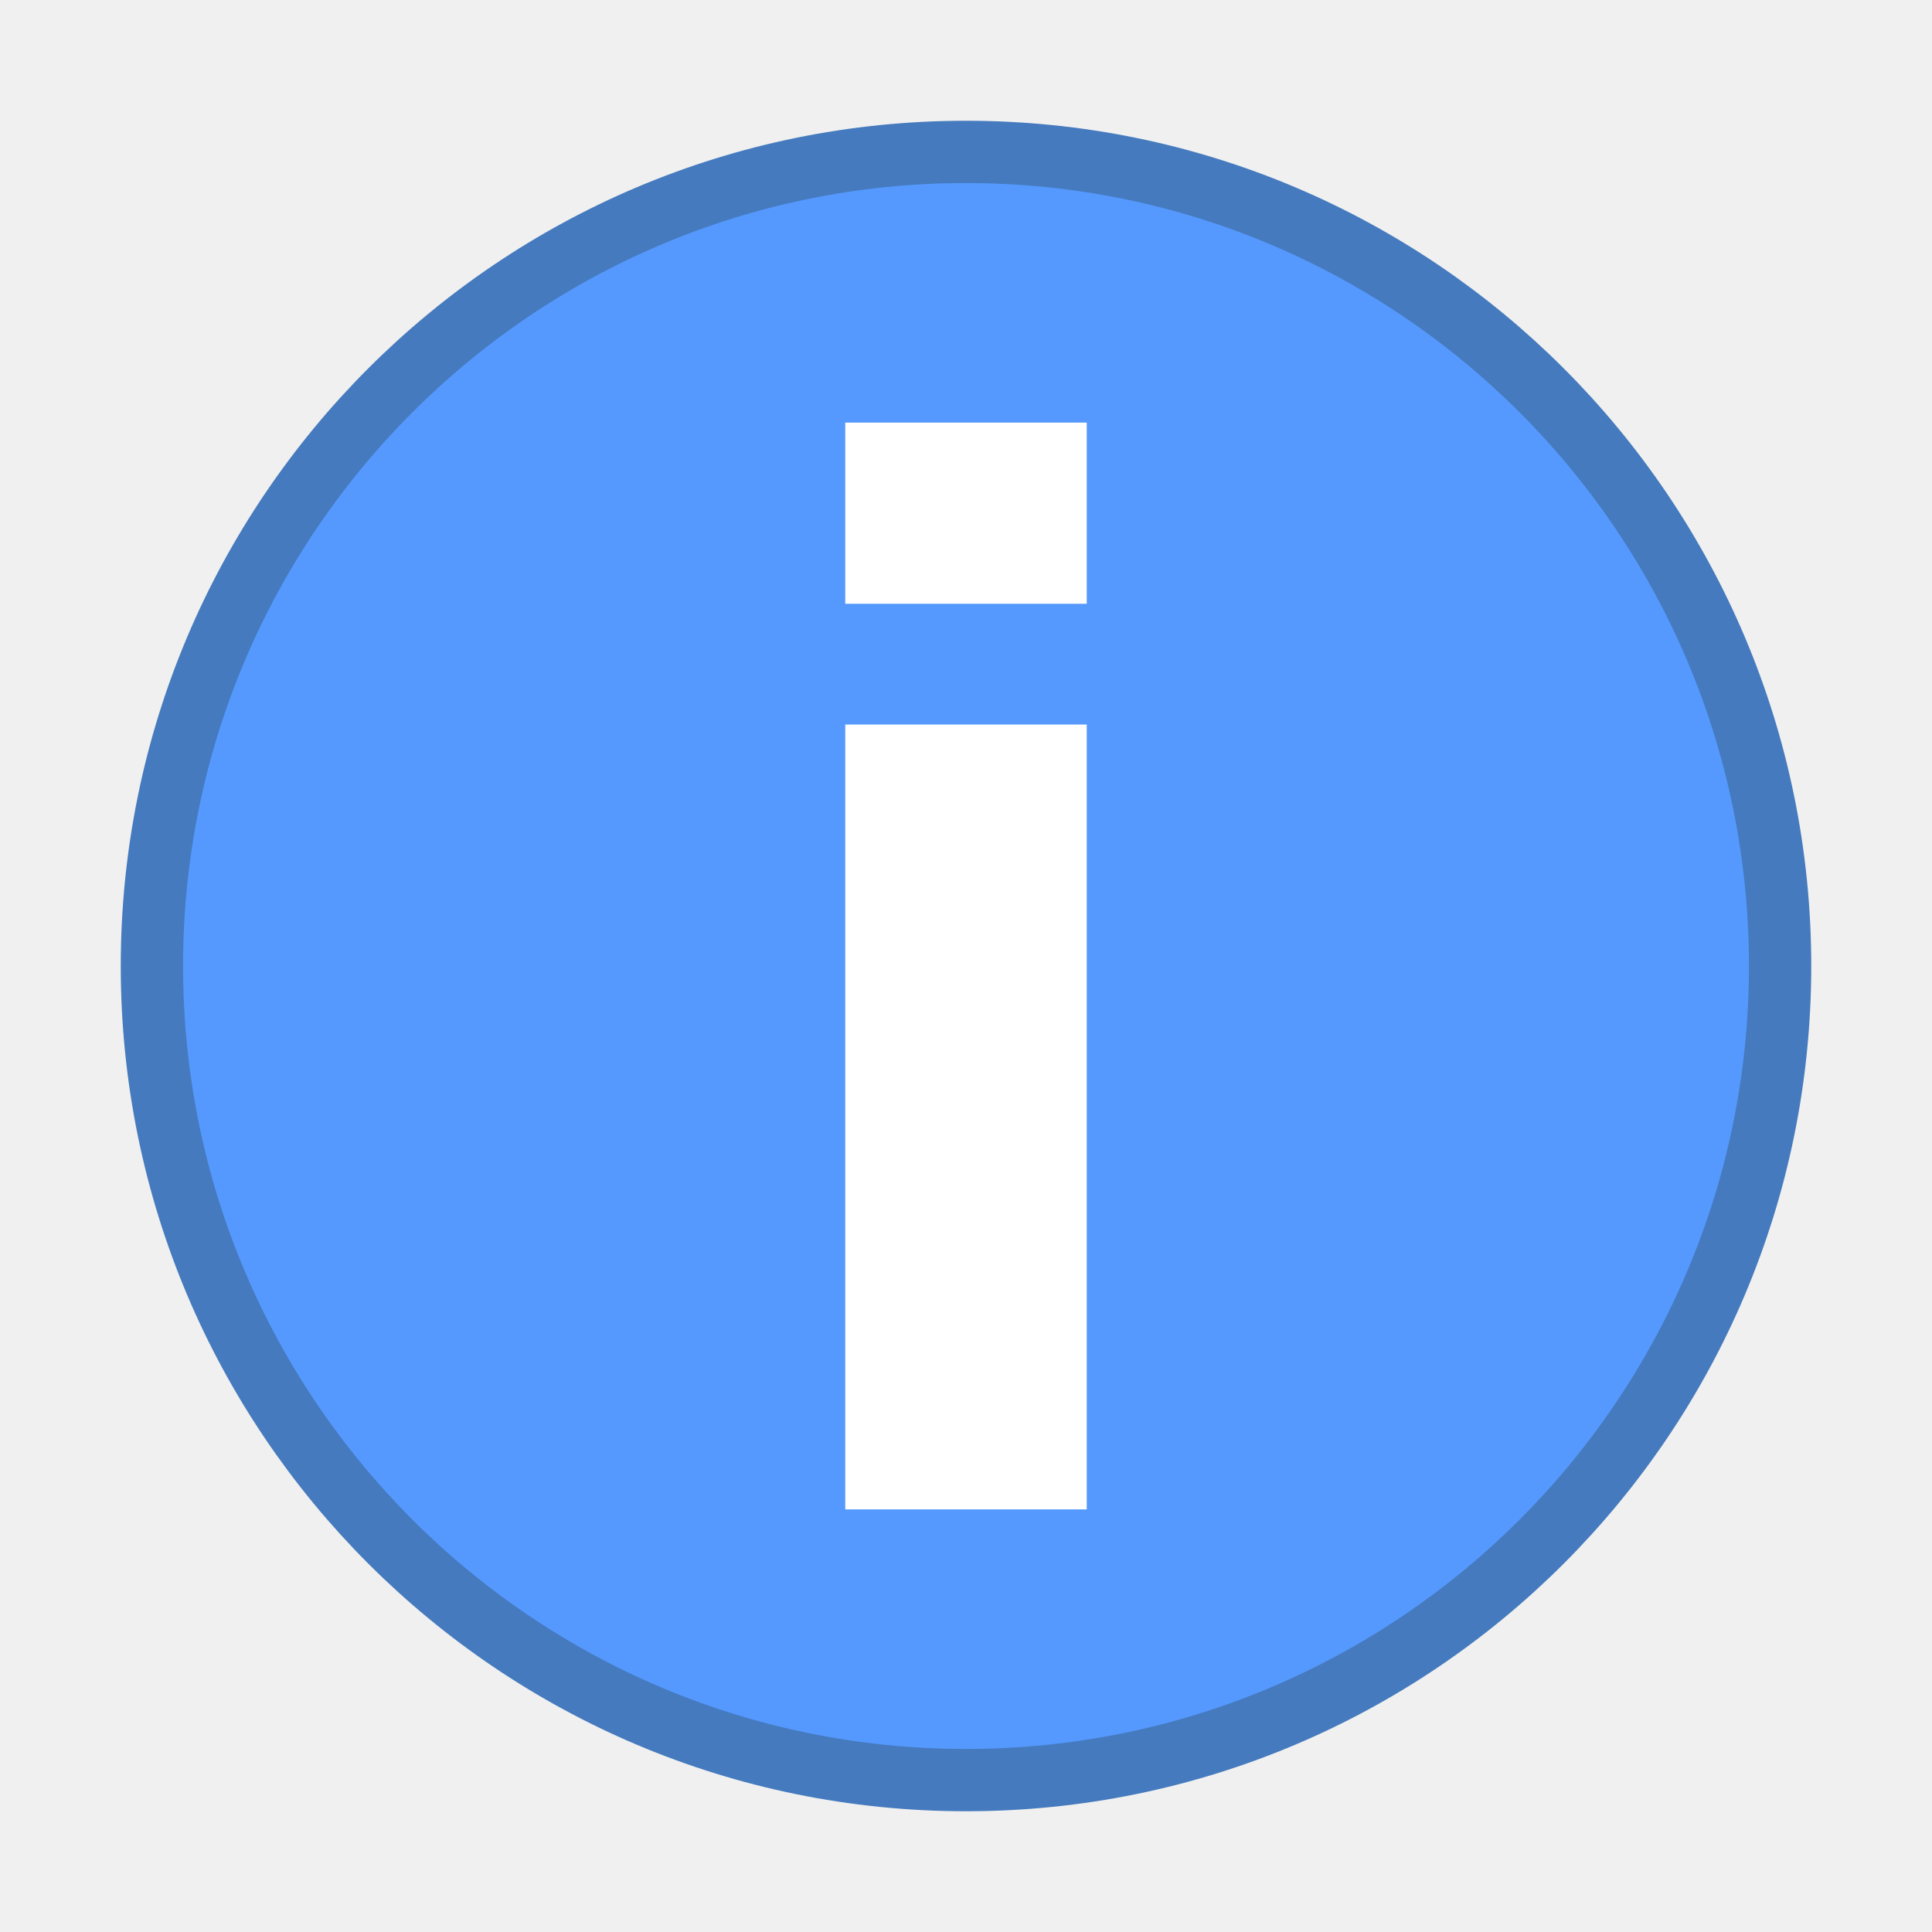
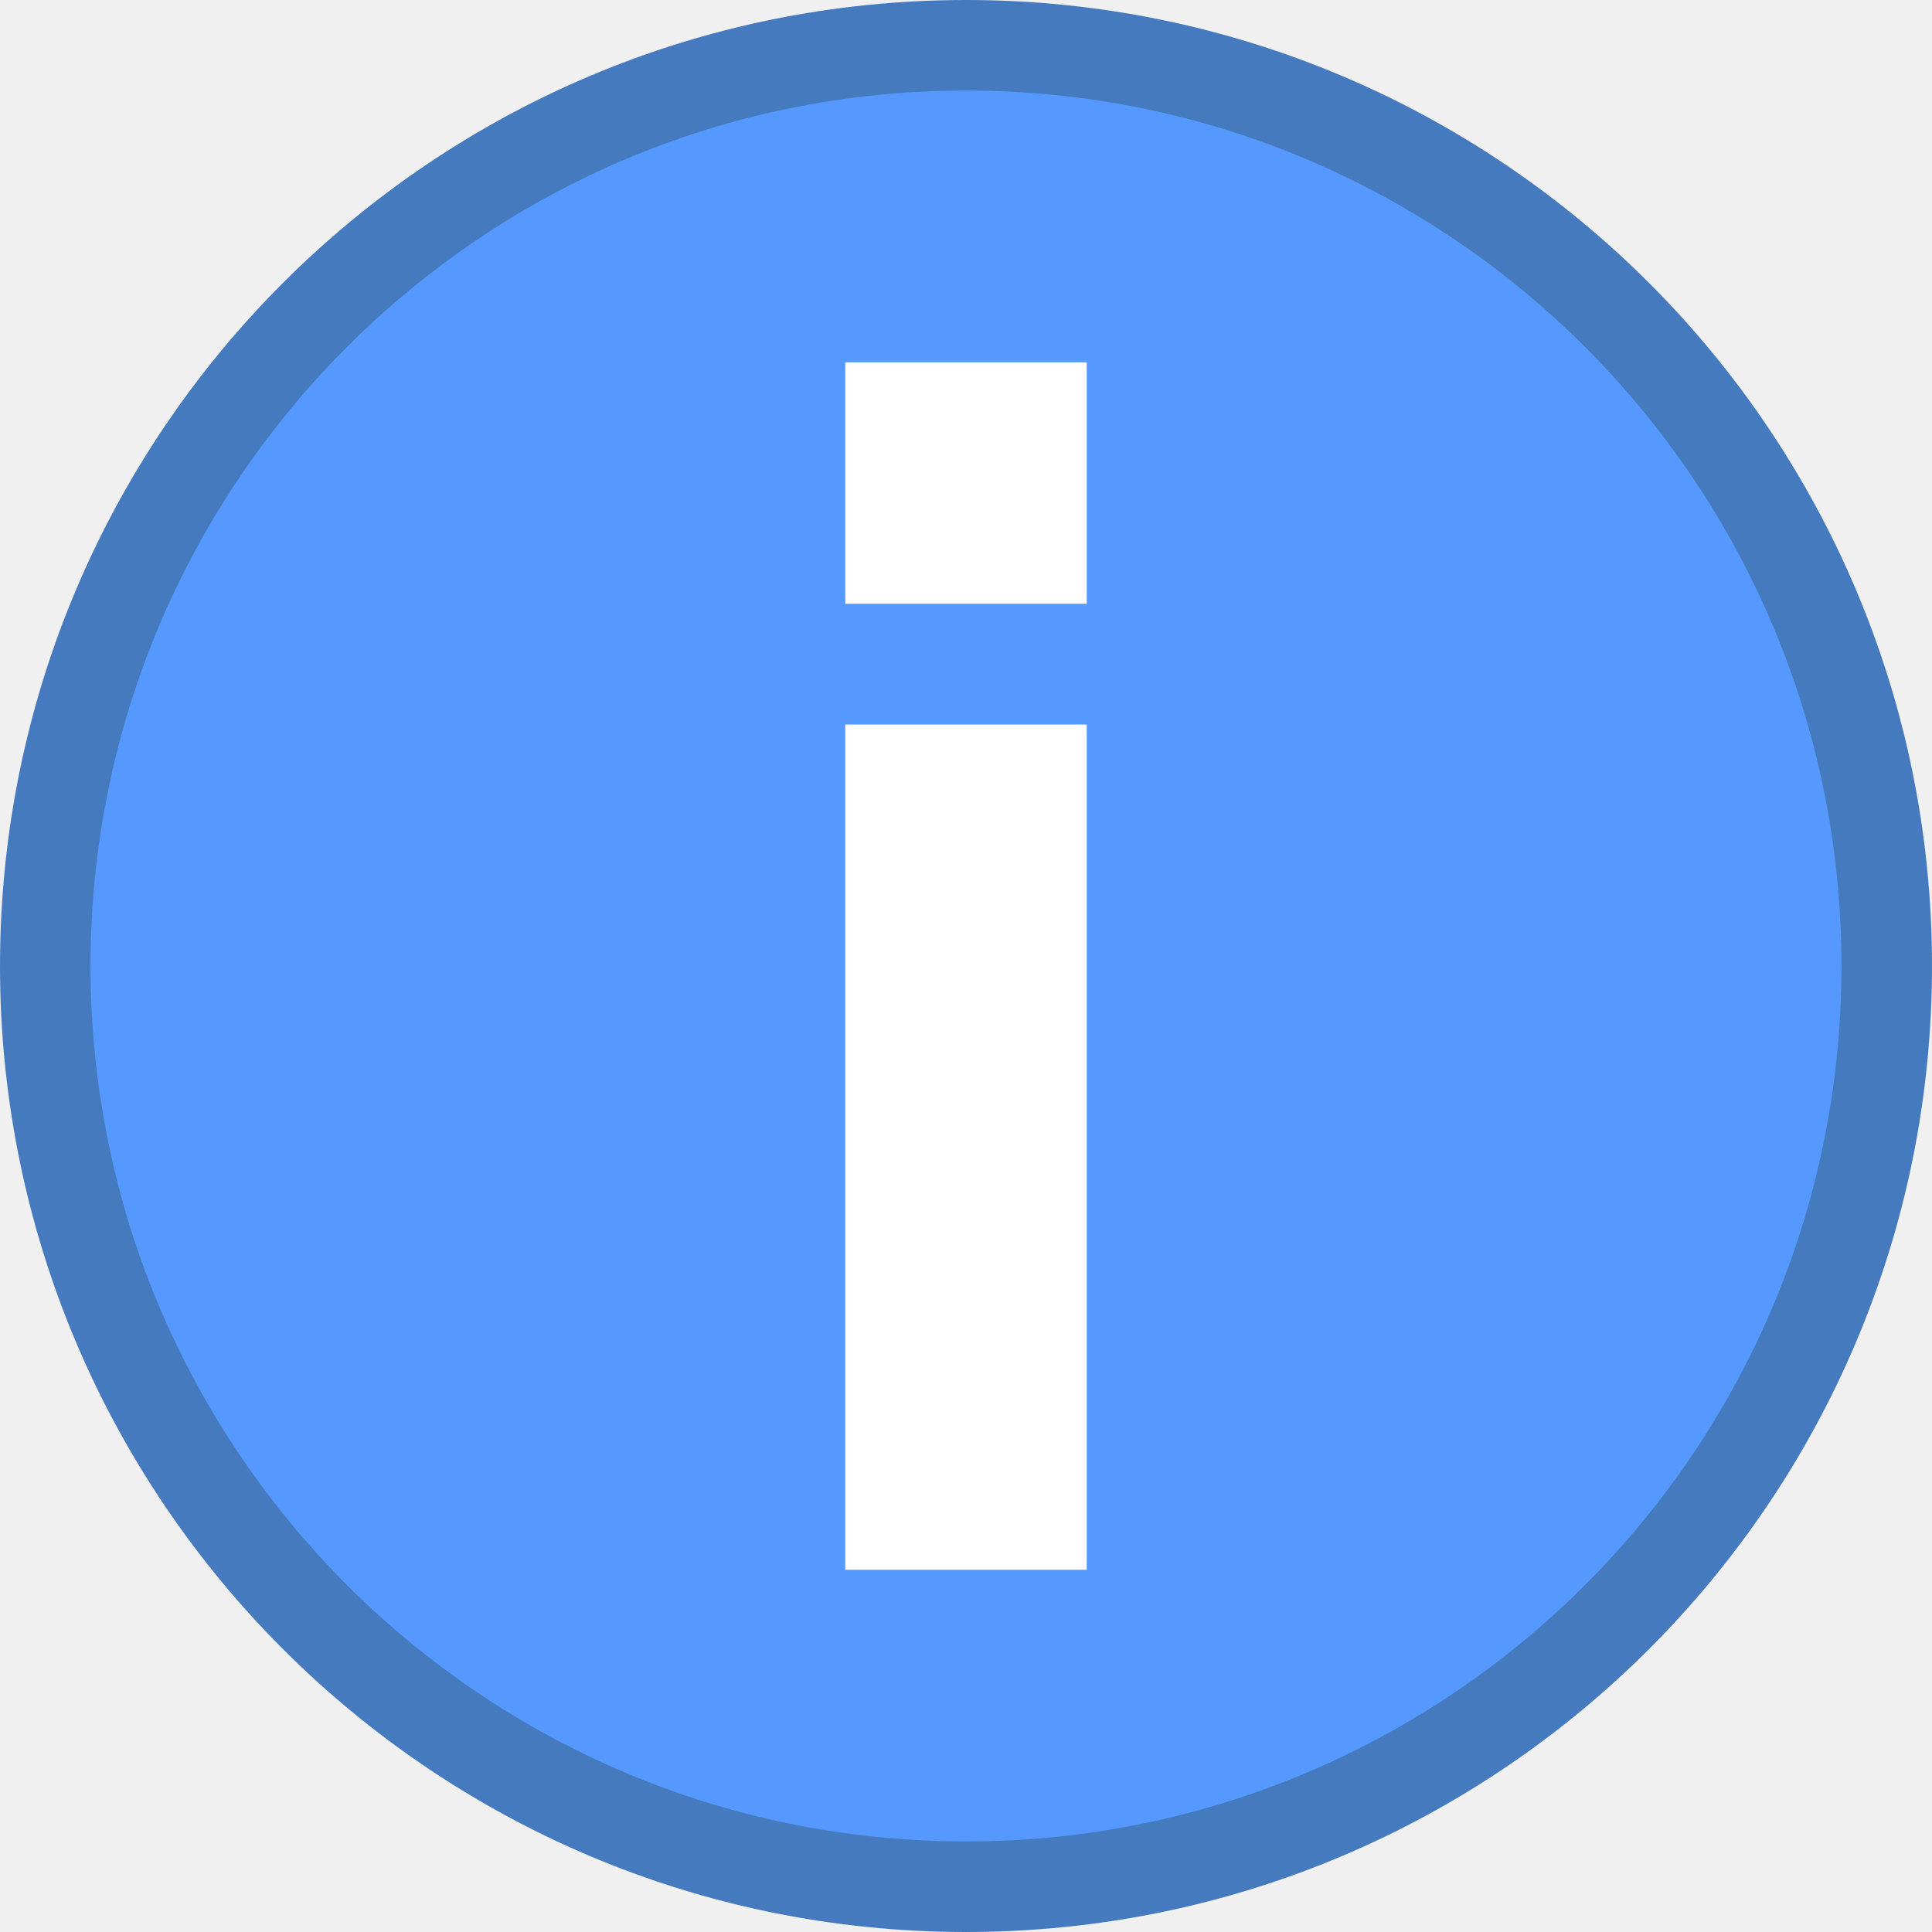
<svg xmlns="http://www.w3.org/2000/svg" width="32" height="32" id="svg2" version="1.0">
  <defs id="defs4" />
  <g id="layer1">
-     <circle style="opacity:1;fill:#5599ff;fill-opacity:1;fill-rule:evenodd;stroke:#457abe;stroke-width:1.032;stroke-linecap:round;stroke-linejoin:round;stroke-miterlimit:4;stroke-dasharray:none;stroke-dashoffset:0;stroke-opacity:1;paint-order:normal" id="path953" cx="16" cy="16" r="13.484" />
+     <circle style="opacity:1;fill:#5599ff;fill-opacity:1;fill-rule:evenodd;stroke:#457abe;stroke-width:1.5;stroke-linecap:round;stroke-linejoin:round;stroke-miterlimit:4;stroke-dasharray:none;stroke-dashoffset:0;stroke-opacity:1;paint-order:normal" id="path953" cx="16" cy="16" r="15.25" />
    <g aria-label="i" style="font-style:normal;font-variant:normal;font-weight:bold;font-stretch:normal;font-size:12px;line-height:25px;font-family:Arial;-inkscape-font-specification:'Arial Bold';letter-spacing:0px;word-spacing:0px;fill:#ffffff;fill-opacity:1;stroke:none;stroke-width:1px;stroke-linecap:butt;stroke-linejoin:miter;stroke-opacity:1" id="text854" transform="matrix(2.214709,0,0,1.862665,-1.717675,0.7166893)">
-       <path d="M 7.097,4.984 V 3.373 l 1.806,2e-7 v 1.611 z m 0,8.053 V 6.058 l 1.806,10e-8 v 6.979 z" id="path856" style="stroke-width:1.155px" />
+       <path d="m 7.097,4.984 0,-2.147 1.806,2e-7 0,2.147 z m 0,8.59 0,-7.516 1.806,10e-8 0,7.516 z" id="path856" style="stroke-width:1.155px" />
    </g>
  </g>
</svg>
